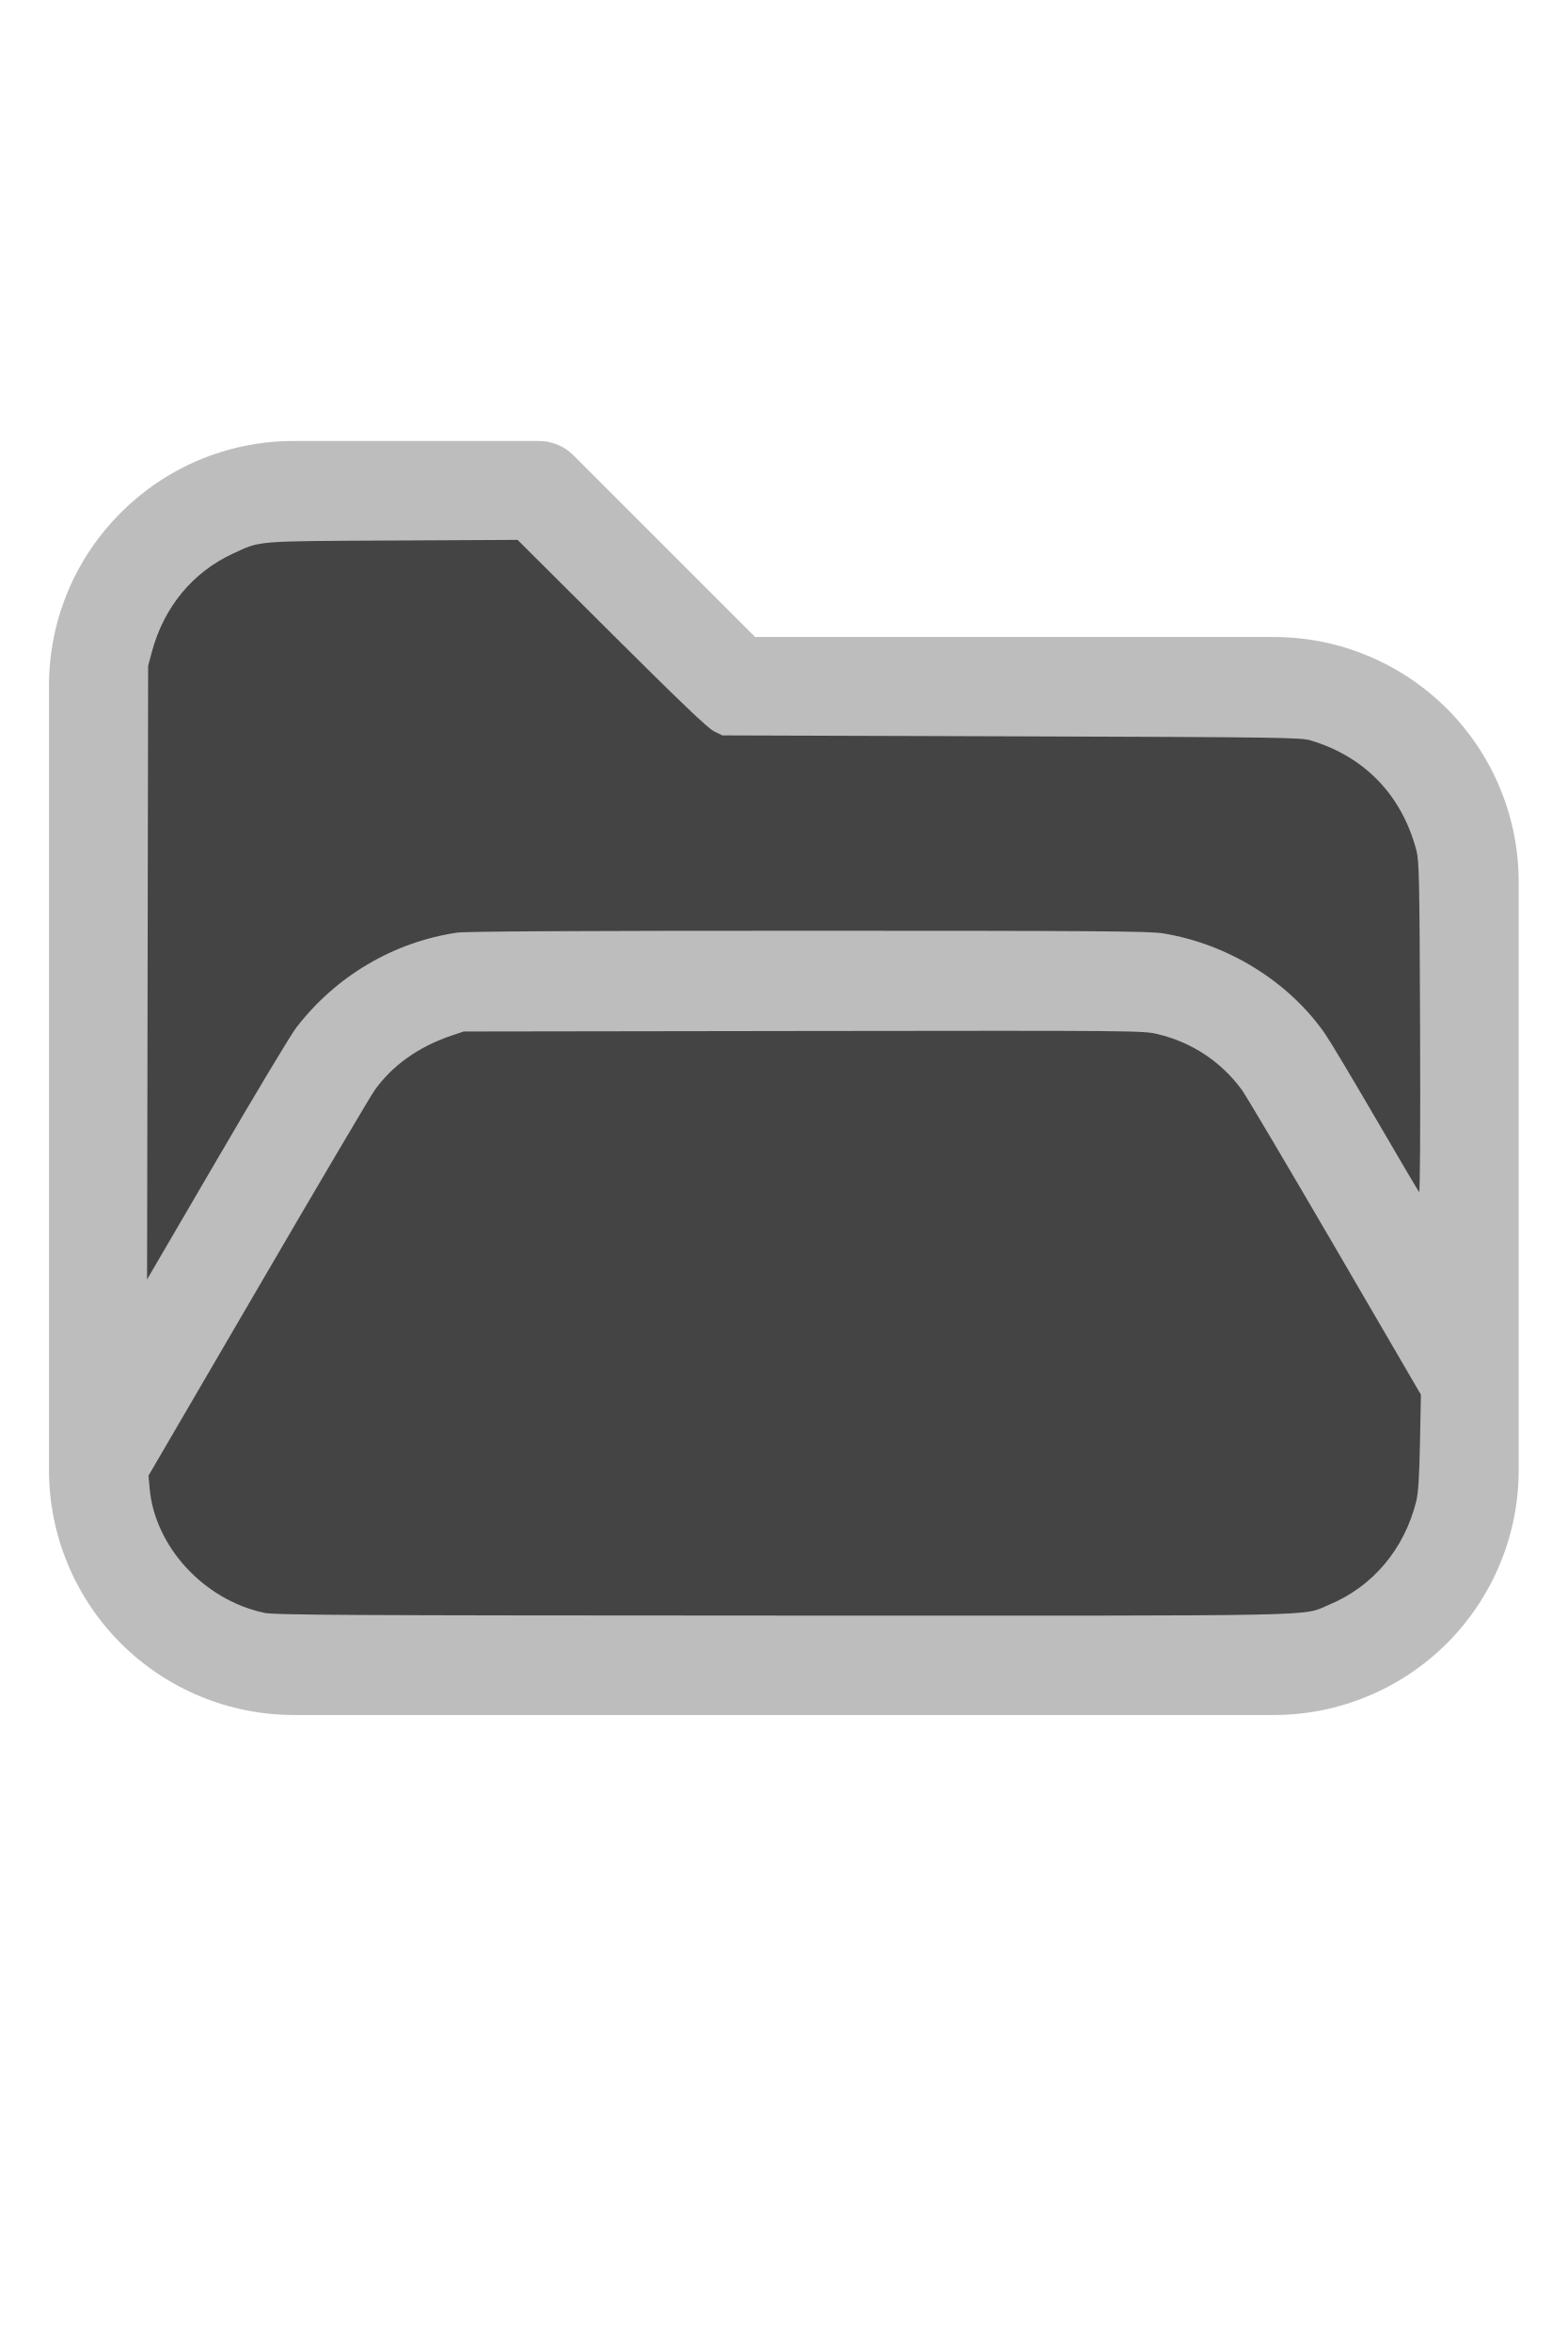
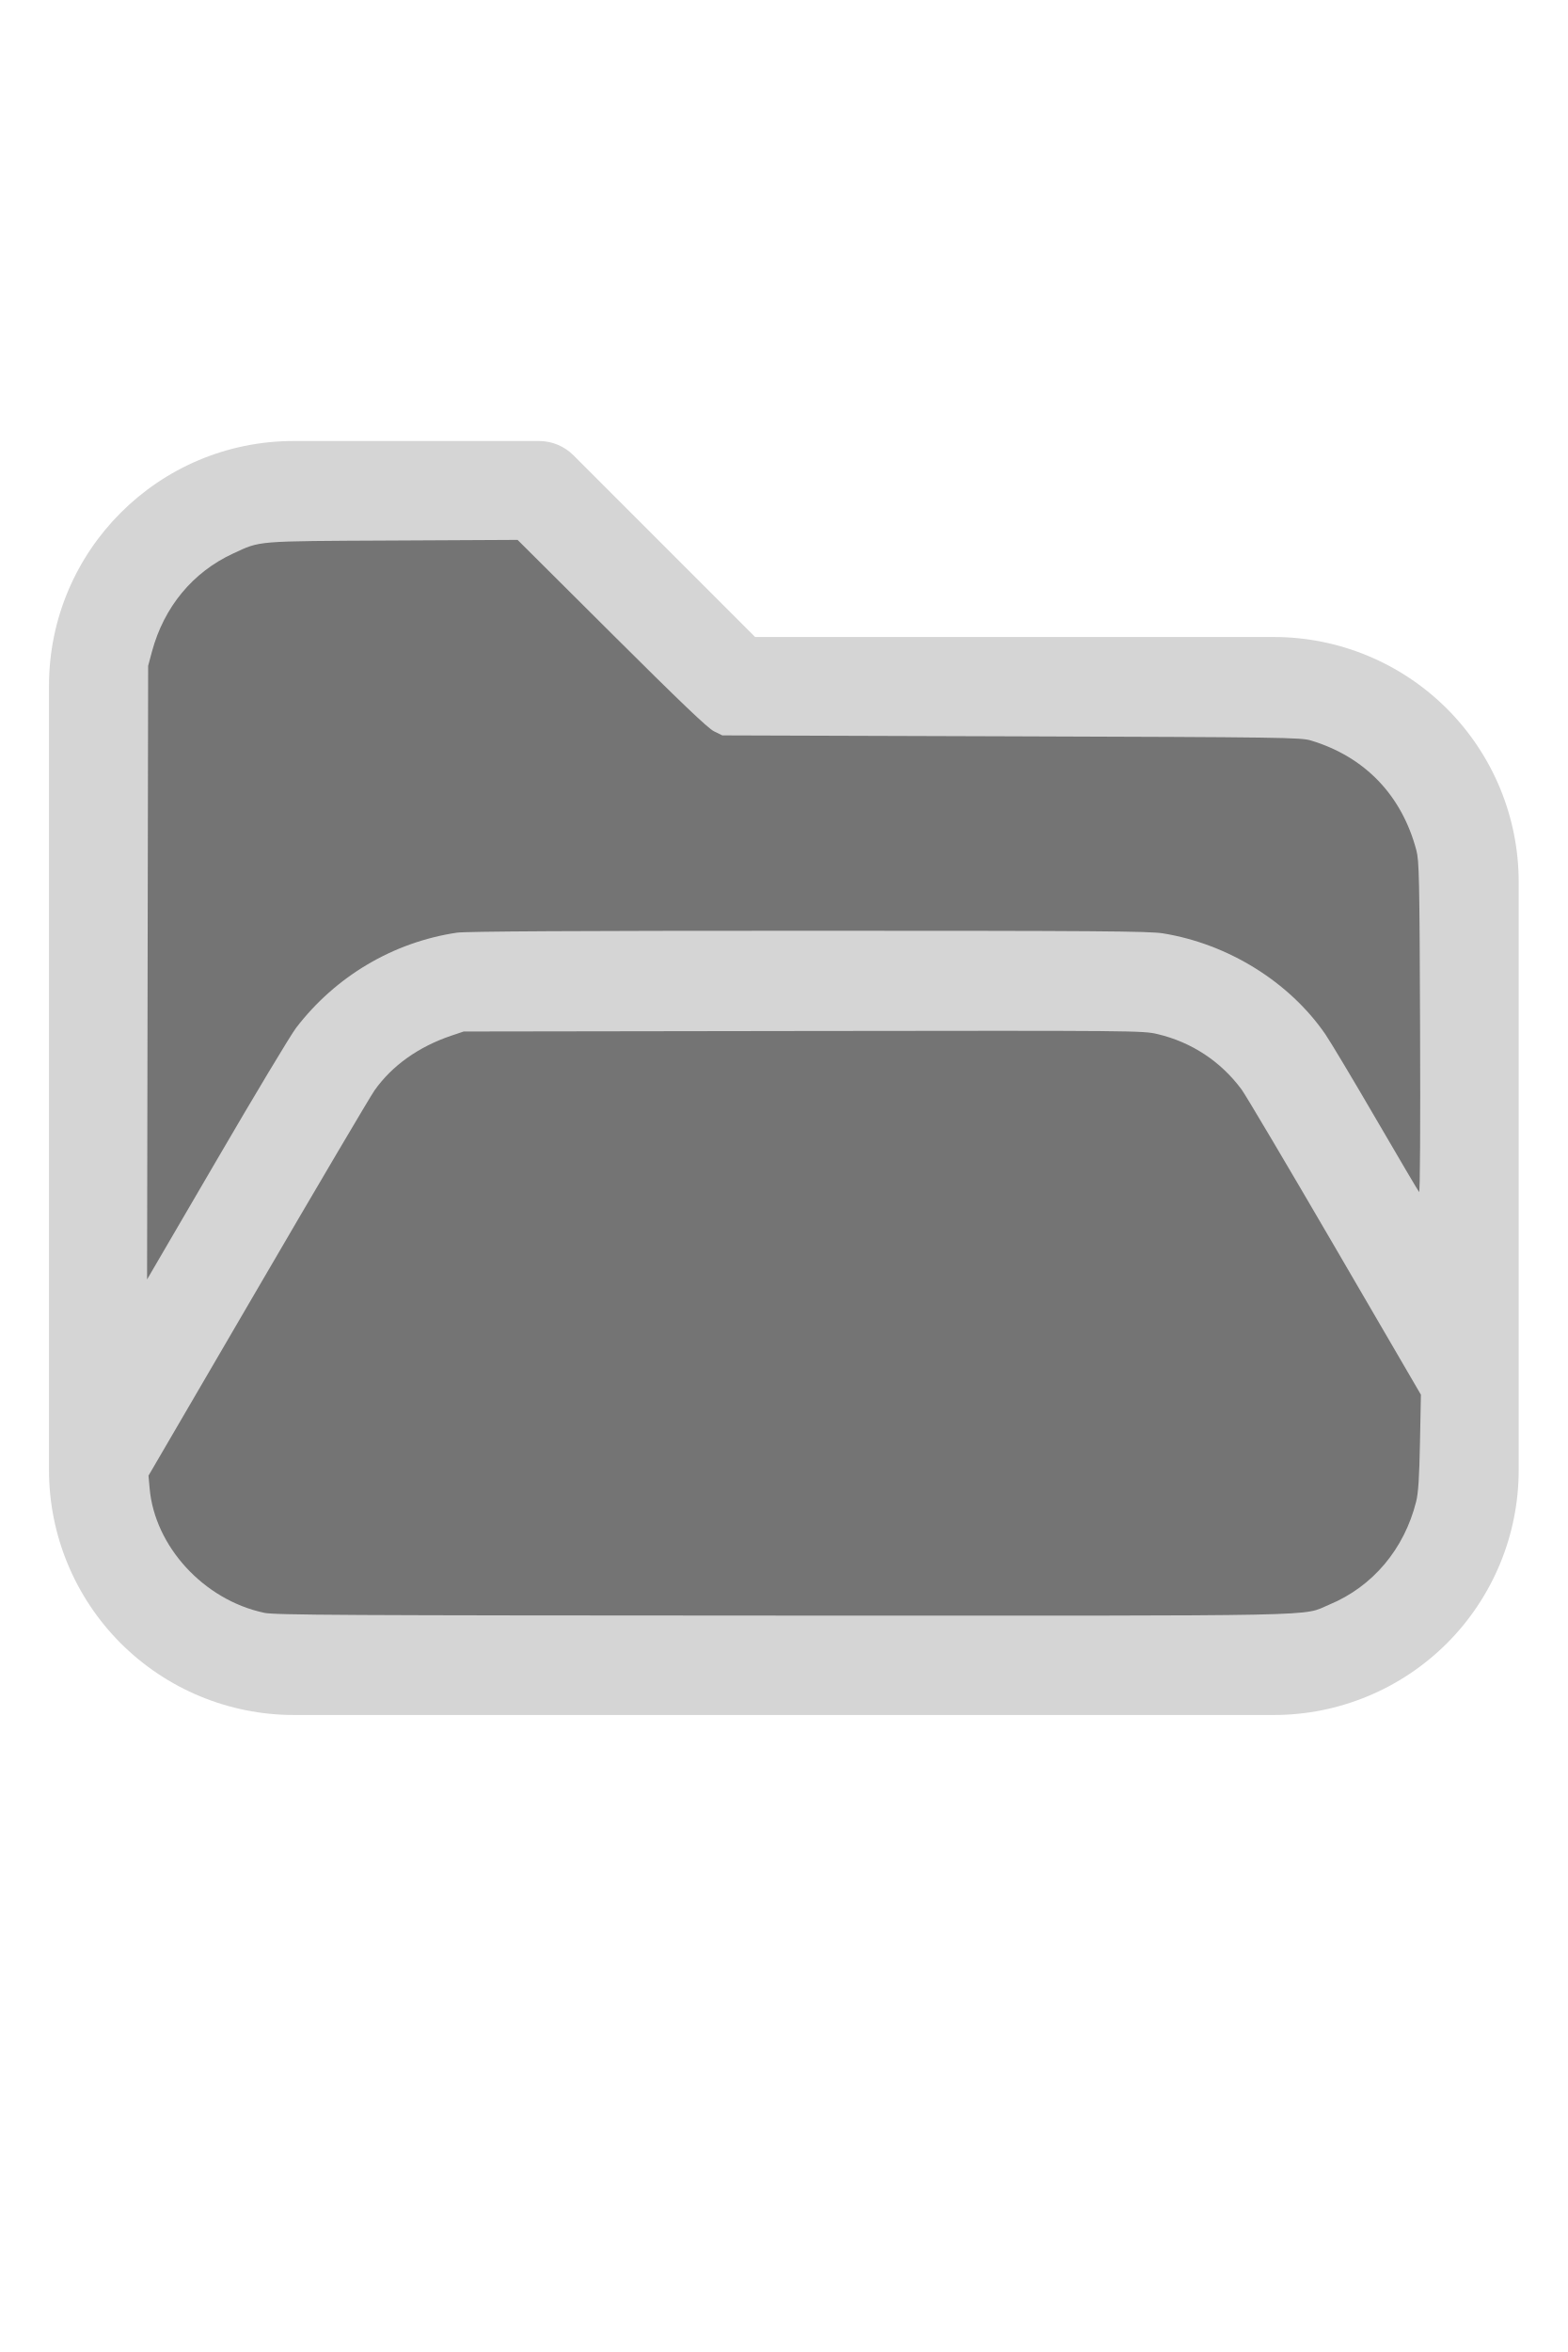
<svg xmlns="http://www.w3.org/2000/svg" version="1.1" width="16" height="24" viewBox="0 0 32 32" xml:space="preserve">
-   <g style="fill:#BDBDBD;">
+   <g style="fill:#D5D5D5;">
    <path d="M1,5.998l0,16.002c-0,1.326 0.527,2.598 1.464,3.536c0.938,0.937 2.21,1.464 3.536,1.464c5.322,0 14.678,-0 20,0c1.326,0 2.598,-0.527 3.536,-1.464c0.937,-0.938 1.464,-2.21 1.464,-3.536c0,-3.486 0,-8.514 0,-12c0,-1.326 -0.527,-2.598 -1.464,-3.536c-0.938,-0.937 -2.21,-1.464 -3.536,-1.464c-0,0 -10.586,0 -10.586,0c0,-0 -3.707,-3.707 -3.707,-3.707c-0.187,-0.188 -0.442,-0.293 -0.707,-0.293l-5.002,0c-2.76,0 -4.998,2.238 -4.998,4.998Zm28,14.415l-3.456,-5.925c-0.538,-0.921 -1.524,-1.488 -2.591,-1.488c-0,0 -12.905,0 -12.906,0c-1.067,0 -2.053,0.567 -2.591,1.488l-4.453,7.635c0.03,0.751 0.342,1.465 0.876,1.998c0.562,0.563 1.325,0.879 2.121,0.879l20,0c0.796,0 1.559,-0.316 2.121,-0.879c0.563,-0.562 0.879,-1.325 0.879,-2.121l0,-1.587Zm0,-3.969l0,-6.444c0,-0.796 -0.316,-1.559 -0.879,-2.121c-0.562,-0.563 -1.325,-0.879 -2.121,-0.879c-7.738,0 -11,0 -11,0c-0.265,0 -0.52,-0.105 -0.707,-0.293c-0,0 -3.707,-3.707 -3.707,-3.707c-0,0 -4.588,0 -4.588,0c-1.656,0 -2.998,1.342 -2.998,2.998l0,12.16l2.729,-4.677c0.896,-1.536 2.54,-2.481 4.318,-2.481c3.354,0 9.552,0 12.906,0c1.778,0 3.422,0.945 4.318,2.481l1.729,2.963Z" />
  </g>
-   <g style="fill:#444444;stroke-width:0;">
+   <g style="fill:#747474;stroke-width:0;">
    <path d="M 5.388,24.913 C 4.16,24.651 3.157,23.559 3.054,22.371 L 3.031,22.116 5.261,18.294 C 6.487,16.191 7.56,14.373 7.645,14.253 8.004,13.746 8.542,13.363 9.21,13.137 l 0.255,-0.086 6.929,-0.01 c 6.805,-0.009 6.935,-0.008 7.234,0.063 0.696,0.165 1.29,0.557 1.715,1.13 0.082,0.11 0.939,1.557 1.905,3.215 l 1.756,3.014 -0.019,0.972 c -0.014,0.725 -0.034,1.032 -0.078,1.209 -0.243,0.971 -0.887,1.735 -1.772,2.103 -0.588,0.244 0.247,0.227 -11.162,0.224 -9.028,-0.003 -10.364,-0.01 -10.586,-0.057 z" />
    <path d="M 3.013,11.85 3.024,5.588 3.102,5.297 C 3.348,4.386 3.936,3.676 4.757,3.297 5.329,3.033 5.181,3.045 8.013,3.031 l 2.552,-0.013 1.919,1.911 c 1.404,1.398 1.964,1.933 2.089,1.995 l 0.171,0.084 5.898,0.019 c 5.553,0.018 5.91,0.023 6.116,0.085 1.102,0.332 1.857,1.118 2.154,2.244 0.056,0.214 0.064,0.564 0.075,3.622 0.008,2.032 -5.42e-4,3.371 -0.02,3.349 -0.018,-0.02 -0.414,-0.691 -0.88,-1.492 -0.466,-0.801 -0.931,-1.578 -1.033,-1.727 -0.736,-1.069 -1.984,-1.844 -3.316,-2.06 -0.28,-0.045 -1.345,-0.053 -7.239,-0.053 -4.714,-1.09e-4 -6.993,0.012 -7.172,0.039 -1.3,0.193 -2.477,0.89 -3.284,1.944 -0.108,0.141 -0.836,1.353 -1.618,2.695 L 3.002,18.111 Z" />
  </g>
</svg>
